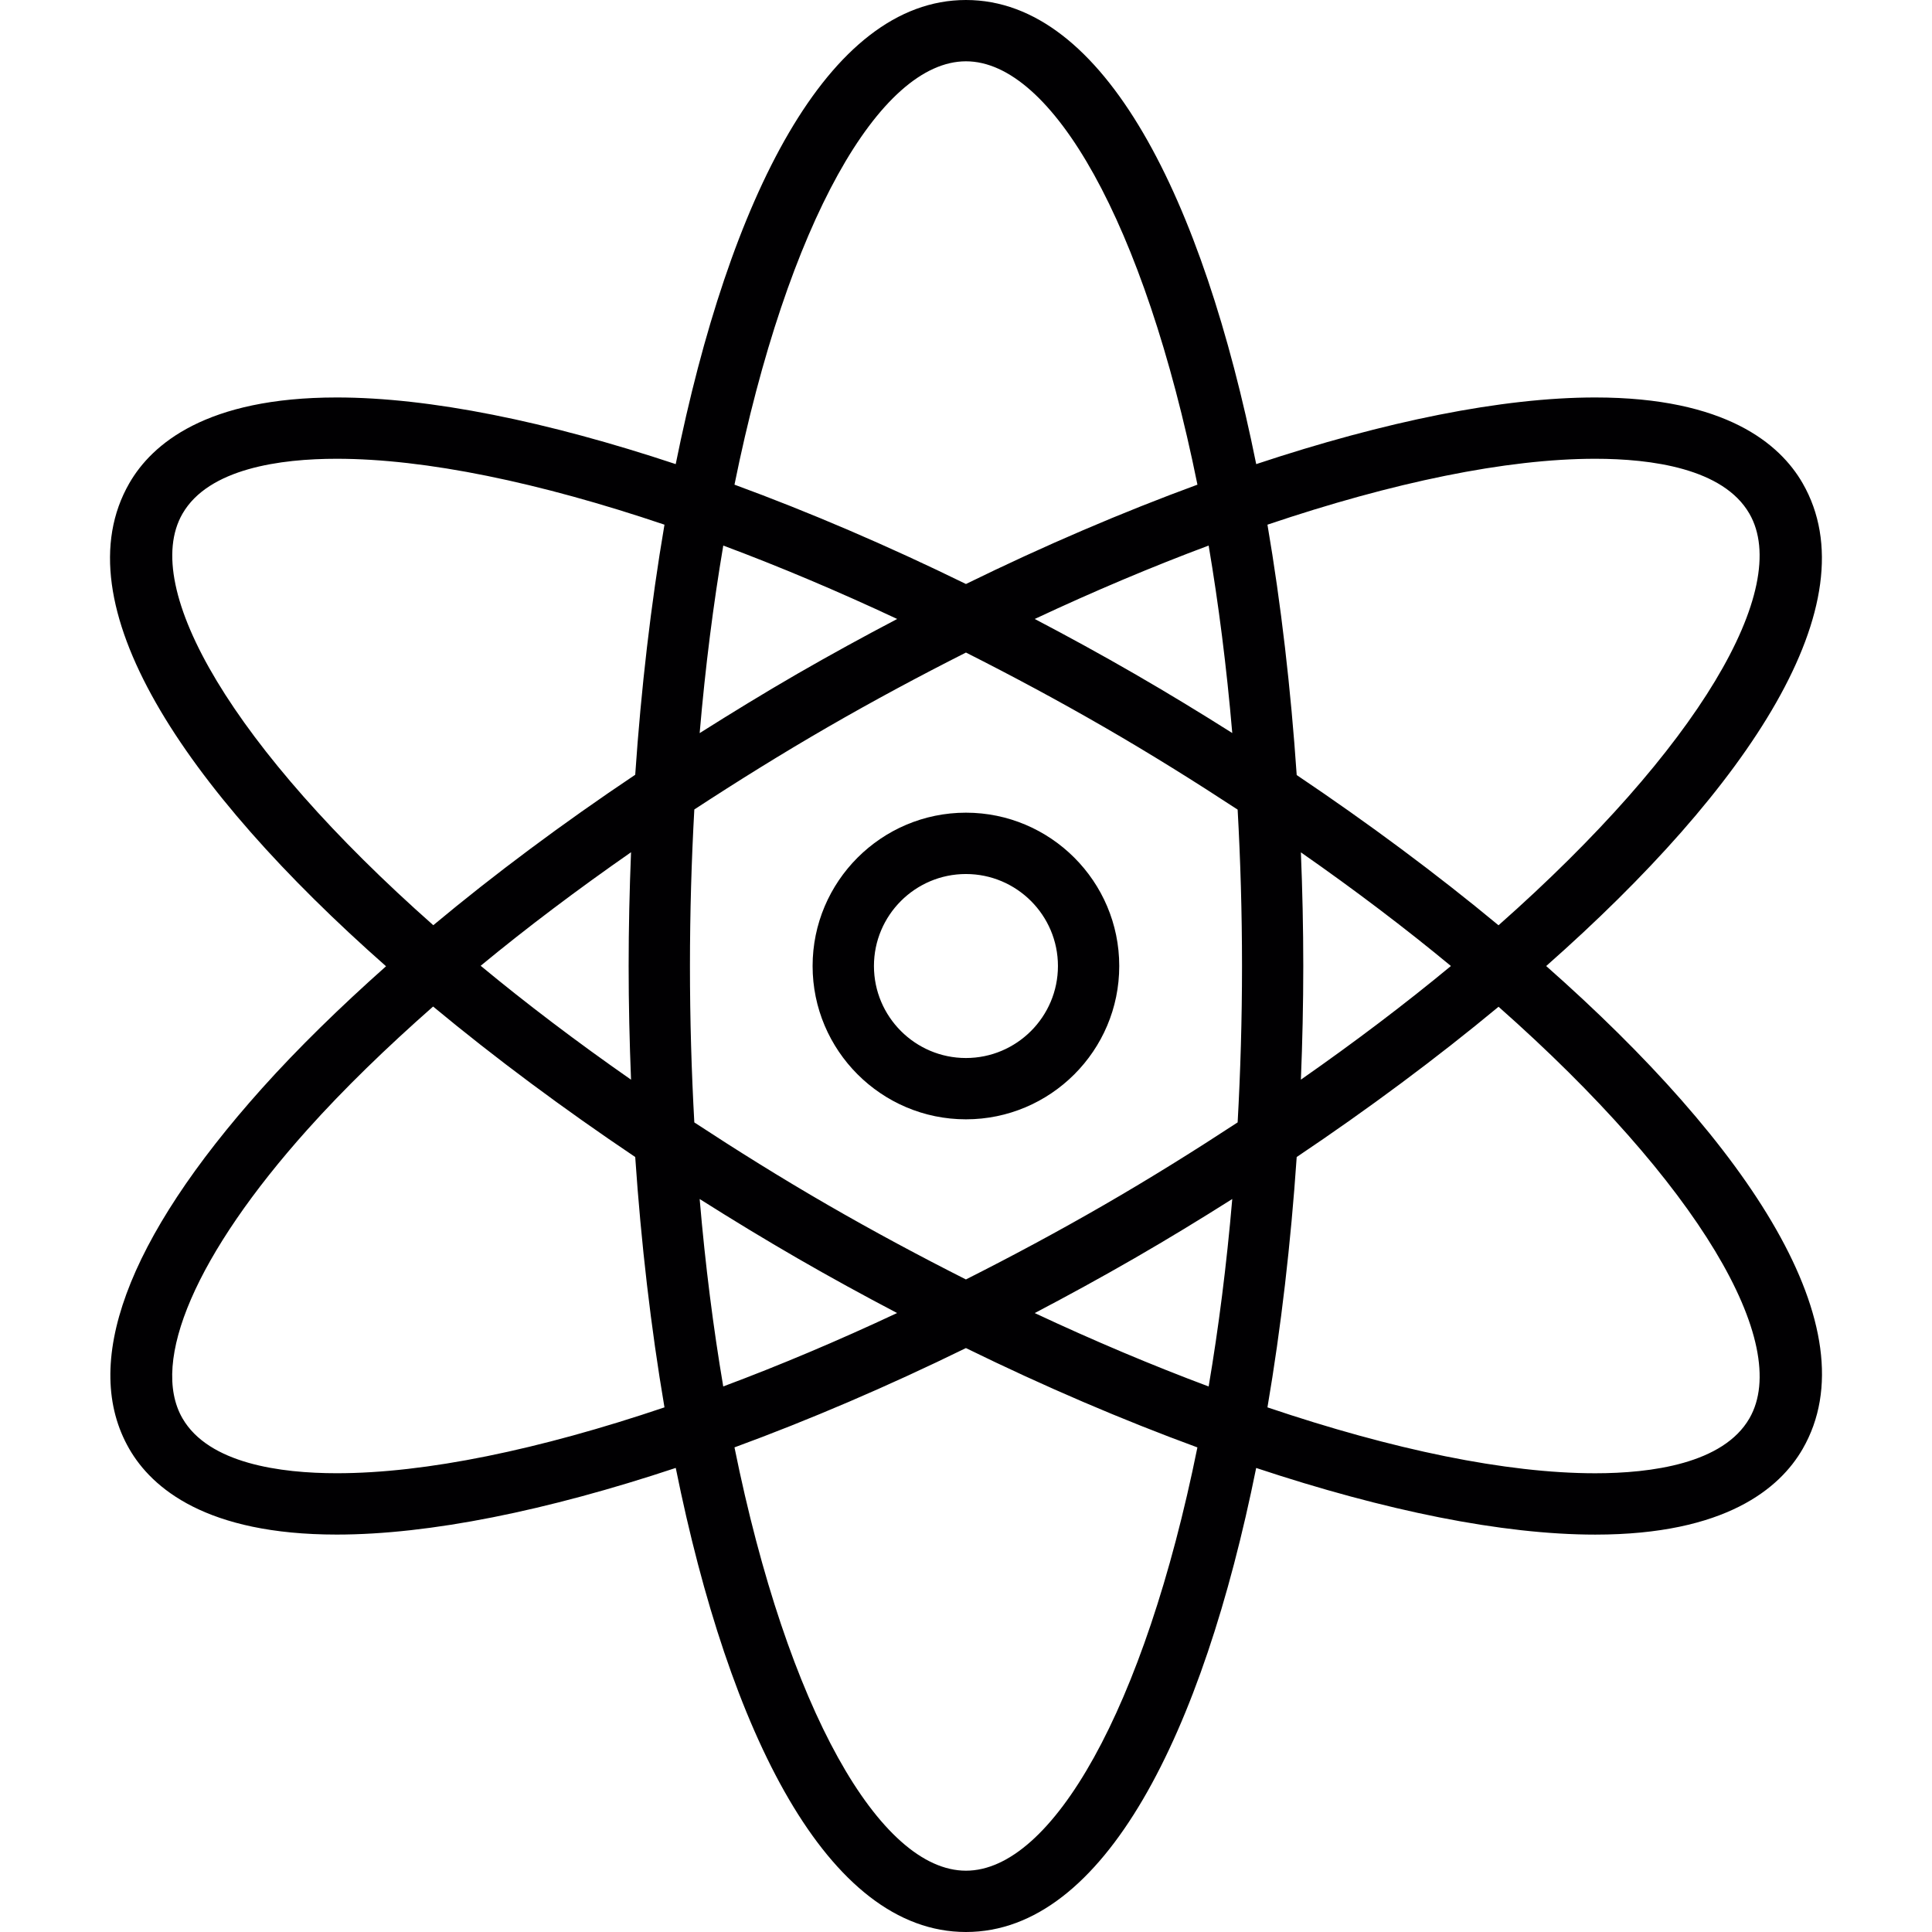
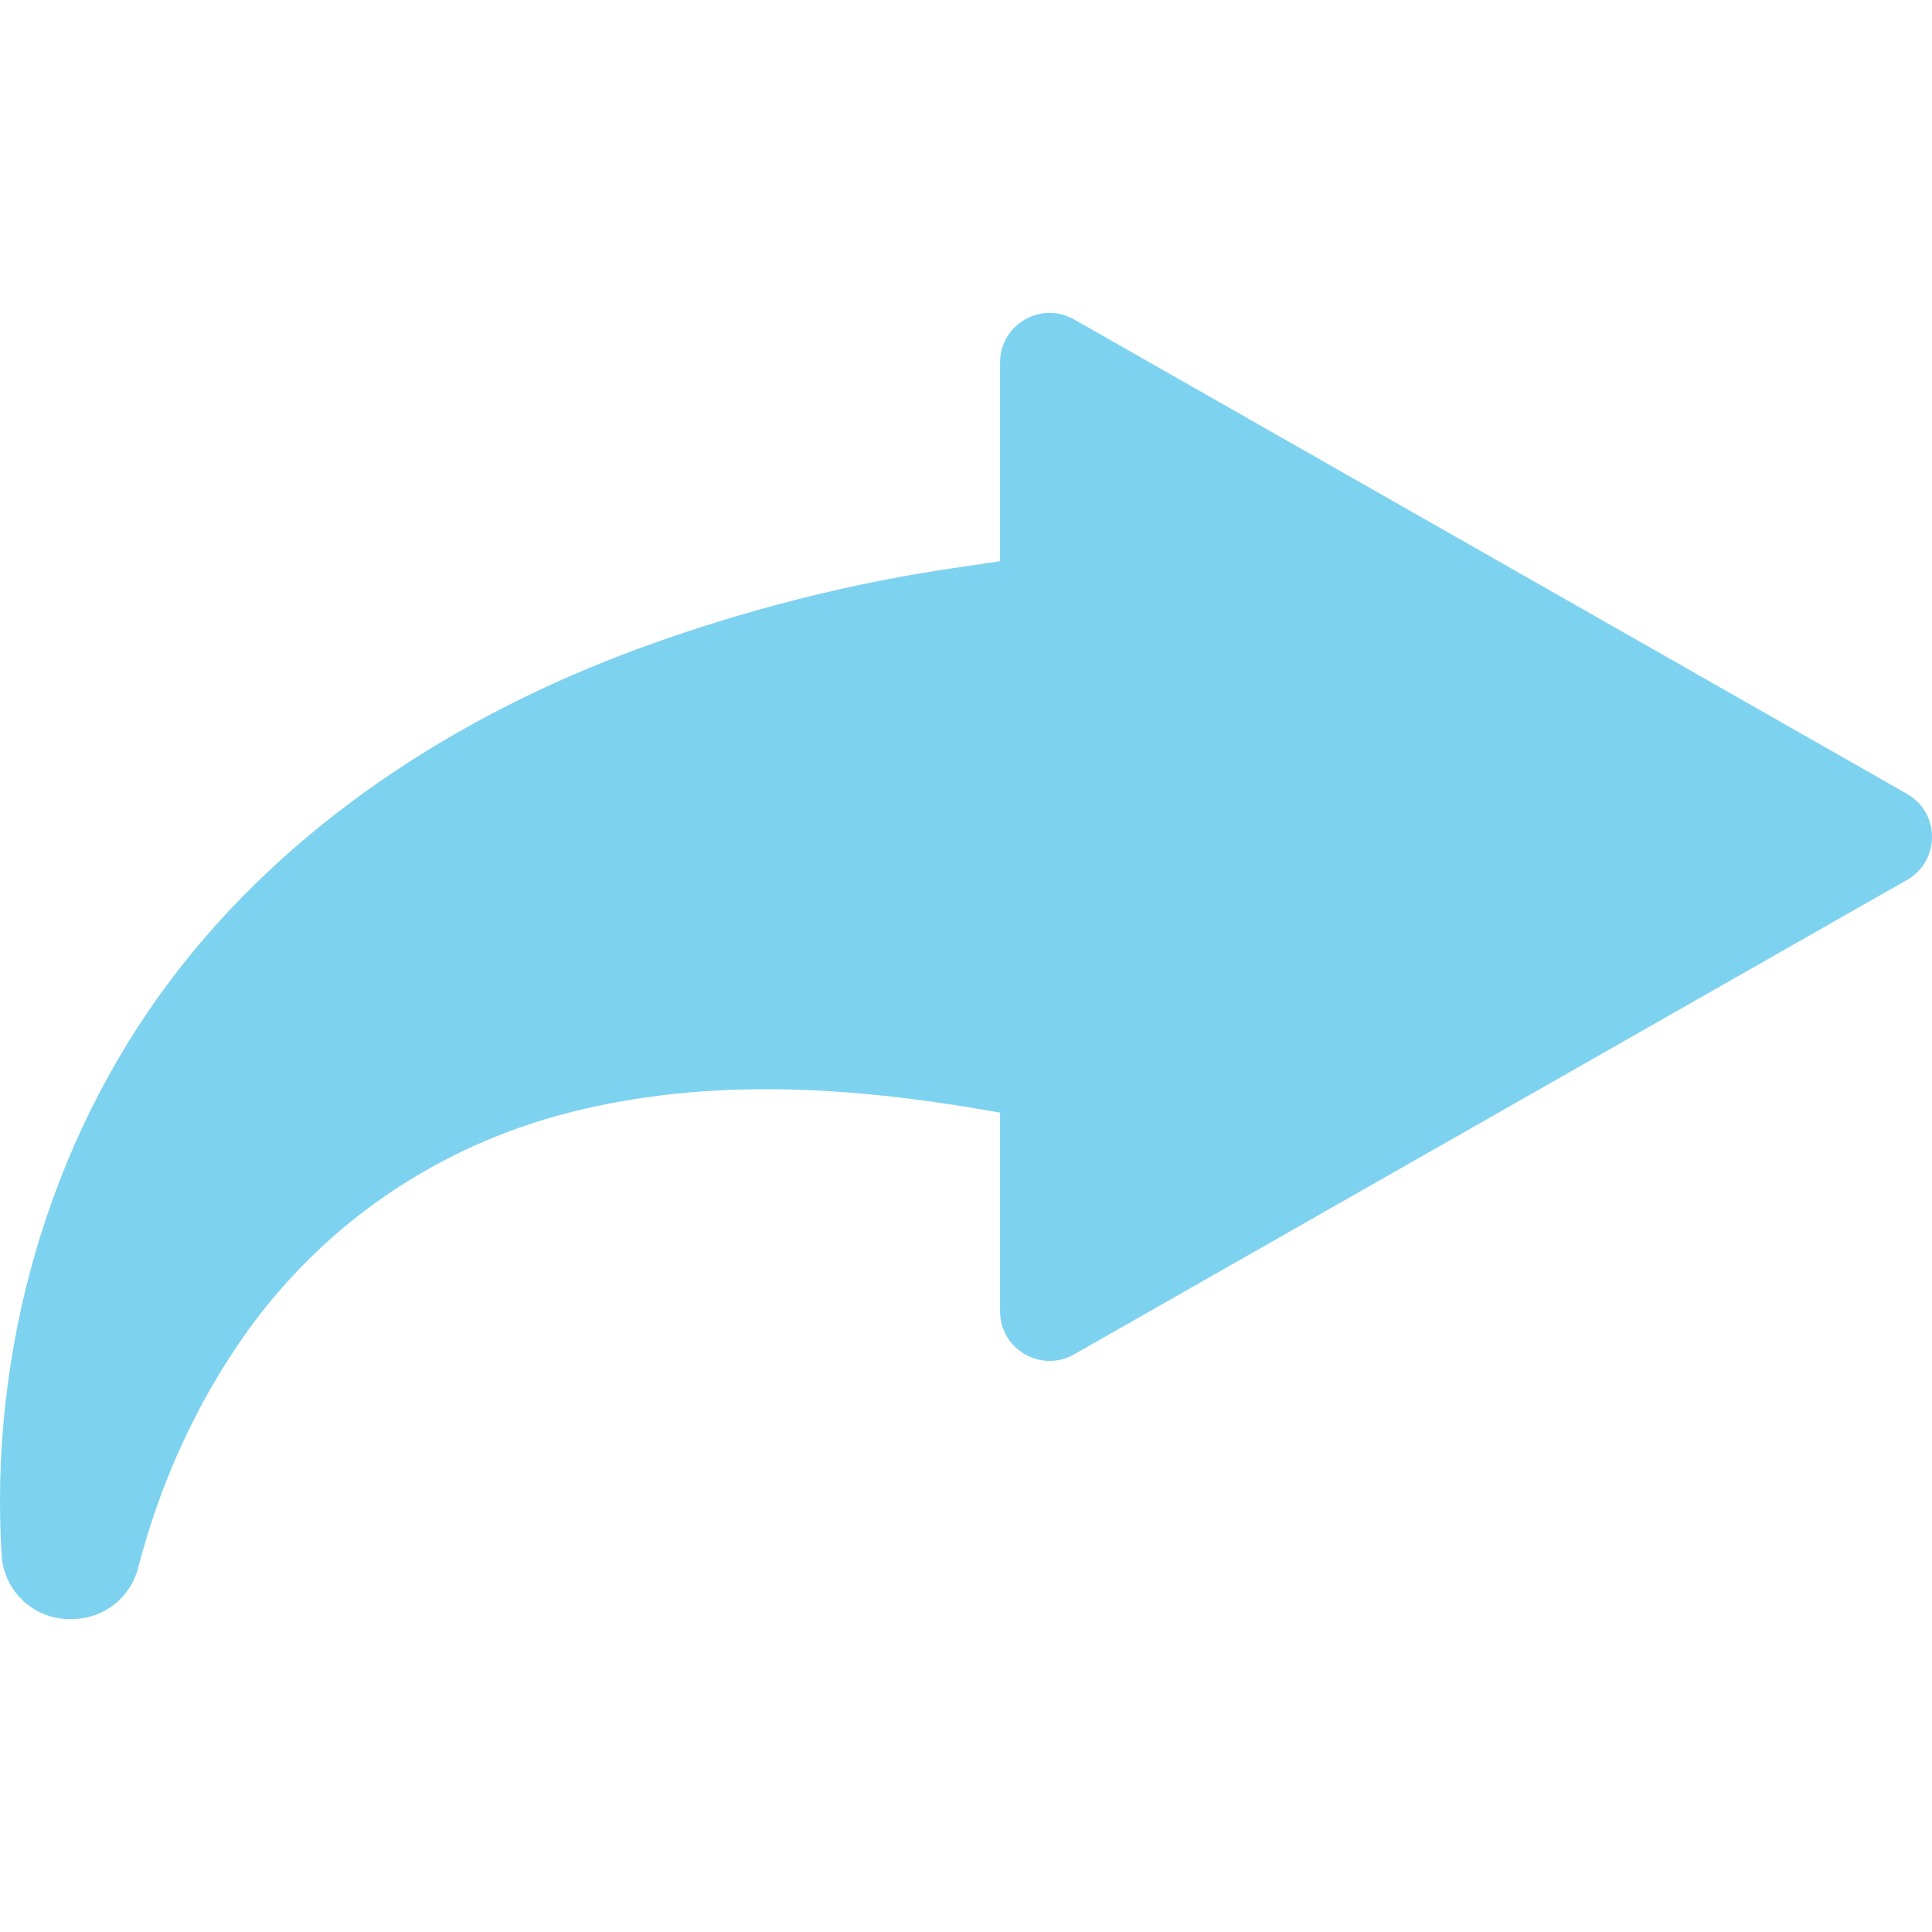
- <svg xmlns="http://www.w3.org/2000/svg" height="15" width="15" version="1.1" id="Capa_1" x="0px" y="0px" viewBox="0 0 51.714 51.714" style="enable-background:new 0 0 51.714 51.714;" xml:space="preserve">
-   <g>
-     <path style="fill:#010002;" d="M41.387,25.858c5.417-4.781,8.714-9.718,6.861-12.929c-0.604-1.045-2.055-2.29-5.549-2.29   c-2.486,0-5.625,0.638-9.074,1.784C32.194,5.333,29.566,0,25.856,0c-3.709,0-6.337,5.333-7.769,12.423   c-3.449-1.146-6.588-1.784-9.073-1.784c-3.494,0-4.946,1.246-5.55,2.291c-1.854,3.212,1.448,8.151,6.869,12.934   c-1.229,1.093-2.353,2.189-3.323,3.271c-3.628,4.05-4.855,7.388-3.548,9.651c0.604,1.045,2.057,2.29,5.551,2.29   c2.486,0,5.626-0.638,9.075-1.784c1.431,7.09,4.059,12.422,7.768,12.422c3.71,0,6.337-5.332,7.768-12.421   c3.449,1.146,6.588,1.784,9.075,1.784c0.001,0,0.002,0,0.002,0c3.493,0,4.945-1.245,5.549-2.29   C50.104,35.577,46.805,30.64,41.387,25.858z M42.7,12.28c1.496,0,3.427,0.255,4.126,1.469c1.149,1.99-1.36,6.284-6.715,11.018   c-1.666-1.381-3.491-2.736-5.402-4.021c-0.157-2.302-0.418-4.565-0.783-6.702C37.28,12.911,40.318,12.28,42.7,12.28z M29.55,32.254   c-1.231,0.711-2.466,1.373-3.695,1.993c-1.228-0.62-2.463-1.282-3.693-1.992c-1.258-0.726-2.44-1.466-3.577-2.211   c-0.075-1.349-0.117-2.744-0.117-4.187c0-1.444,0.042-2.841,0.117-4.19c1.154-0.754,2.343-1.495,3.578-2.208   c1.23-0.71,2.465-1.372,3.693-1.992c1.228,0.62,2.464,1.282,3.695,1.993c1.258,0.726,2.44,1.466,3.577,2.211   c0.075,1.348,0.117,2.744,0.117,4.186s-0.042,2.838-0.117,4.186C31.99,30.788,30.808,31.528,29.55,32.254z M32.984,32.094   c-0.152,1.778-0.367,3.454-0.632,5.018c-1.51-0.565-3.07-1.222-4.655-1.965c0.891-0.468,1.784-0.956,2.673-1.469   C31.25,33.17,32.122,32.64,32.984,32.094z M24.013,35.146c-1.585,0.743-3.144,1.401-4.654,1.965   c-0.265-1.563-0.48-3.239-0.631-5.017c0.862,0.545,1.734,1.076,2.614,1.584C22.23,34.191,23.122,34.679,24.013,35.146z    M16.891,28.9c-1.461-1.019-2.806-2.04-4.025-3.049c1.244-1.027,2.595-2.043,4.025-3.039c-0.041,1.015-0.064,2.033-0.064,3.045   S16.85,27.885,16.891,28.9z M18.728,19.623c0.152-1.779,0.367-3.456,0.632-5.02c1.51,0.564,3.07,1.222,4.655,1.965   c-0.892,0.468-1.784,0.956-2.674,1.469C20.448,18.553,19.581,19.085,18.728,19.623z M27.697,16.568   c1.585-0.743,3.145-1.401,4.655-1.965c0.265,1.564,0.48,3.24,0.632,5.018c-0.861-0.545-1.734-1.075-2.613-1.583   C29.482,17.524,28.589,17.036,27.697,16.568z M34.821,22.815c1.457,1.016,2.799,2.035,4.016,3.042   c-1.217,1.007-2.559,2.025-4.016,3.042c0.041-1.014,0.064-2.03,0.064-3.042S34.862,23.829,34.821,22.815z M25.856,1.641   c2.301,0,4.774,4.313,6.196,11.332c-2.002,0.735-4.086,1.625-6.196,2.659c-2.11-1.033-4.194-1.924-6.196-2.659   C21.082,5.954,23.555,1.641,25.856,1.641z M4.885,13.75c0.701-1.215,2.632-1.47,4.128-1.47c2.381,0,5.419,0.631,8.773,1.764   c-0.364,2.135-0.626,4.395-0.783,6.694c-1.949,1.306-3.764,2.659-5.405,4.027C6.245,20.033,3.736,15.74,4.885,13.75z M9.014,39.434   c-0.001,0-0.002,0-0.002,0c-1.496,0-3.426-0.255-4.128-1.47c-0.878-1.521,0.374-4.412,3.35-7.734   c0.973-1.086,2.111-2.189,3.359-3.288c1.668,1.384,3.496,2.741,5.41,4.028c0.157,2.302,0.419,4.564,0.783,6.701   C14.432,38.804,11.395,39.435,9.014,39.434z M25.856,50.073c-2.301,0-4.774-4.312-6.196-11.331   c2.002-0.735,4.085-1.625,6.195-2.658c2.11,1.034,4.194,1.924,6.196,2.659C30.63,45.761,28.156,50.073,25.856,50.073z    M46.827,37.965c-0.701,1.215-2.631,1.47-4.128,1.47c0,0,0,0-0.001,0c-2.382,0-5.419-0.631-8.772-1.764   c0.365-2.137,0.626-4.399,0.783-6.701c1.912-1.284,3.737-2.64,5.403-4.022C45.467,31.682,47.976,35.975,46.827,37.965z    M25.855,21.753c-2.263,0-4.104,1.841-4.104,4.104c0,2.262,1.841,4.104,4.104,4.104c2.264,0,4.105-1.841,4.104-4.104   C29.959,23.594,28.119,21.753,25.855,21.753z M25.855,28.32c-1.357,0-2.462-1.105-2.462-2.463s1.105-2.462,2.462-2.462   c1.358,0,2.463,1.104,2.463,2.462C28.318,27.216,27.213,28.32,25.855,28.32z" />
-   </g>
+ <svg xmlns="http://www.w3.org/2000/svg" height="15" width="15" version="1.1" id="Layer_1" x="0px" y="0px" viewBox="0 0 512 512" style="enable-background:new 0 0 512 512;" xml:space="preserve">
+   <path style="fill:#7DD2F0;" d="M505.63,210.53L284.923,84.807c-8.752-5.258-19.894,1.047-19.894,11.257v52.654  c-3.463,0.511-6.924,1.028-10.386,1.545c-28.818,4.083-57.729,11.476-85.041,21.488c-48.31,17.709-93.336,46.682-124.516,88.151  C12.64,303.055-2.837,358.279,0.428,412.027c0.003,0.055,0.007,0.11,0.01,0.167c0.618,9.756,8.924,17.236,18.692,16.882  c0.206-0.007,0.41-0.015,0.614-0.023c8.028-0.29,14.941-5.83,16.884-13.626c0.035-0.143,0.069-0.274,0.099-0.391  c5.501-21.106,14.507-41.418,26.846-59.42c21.002-30.641,51.981-51.928,87.972-60.952c36.335-9.111,73.532-6.725,110.068-0.4  c2.229,0.386,3.417,0.591,3.417,0.591v52.654c0,10.21,11.142,16.515,19.894,11.256l220.708-125.723  C514.123,227.942,514.123,215.632,505.63,210.53z" />
  <g>
</g>
  <g>
</g>
  <g>
</g>
  <g>
</g>
  <g>
</g>
  <g>
</g>
  <g>
</g>
  <g>
</g>
  <g>
</g>
  <g>
</g>
  <g>
</g>
  <g>
</g>
  <g>
</g>
  <g>
</g>
  <g>
</g>
</svg>
